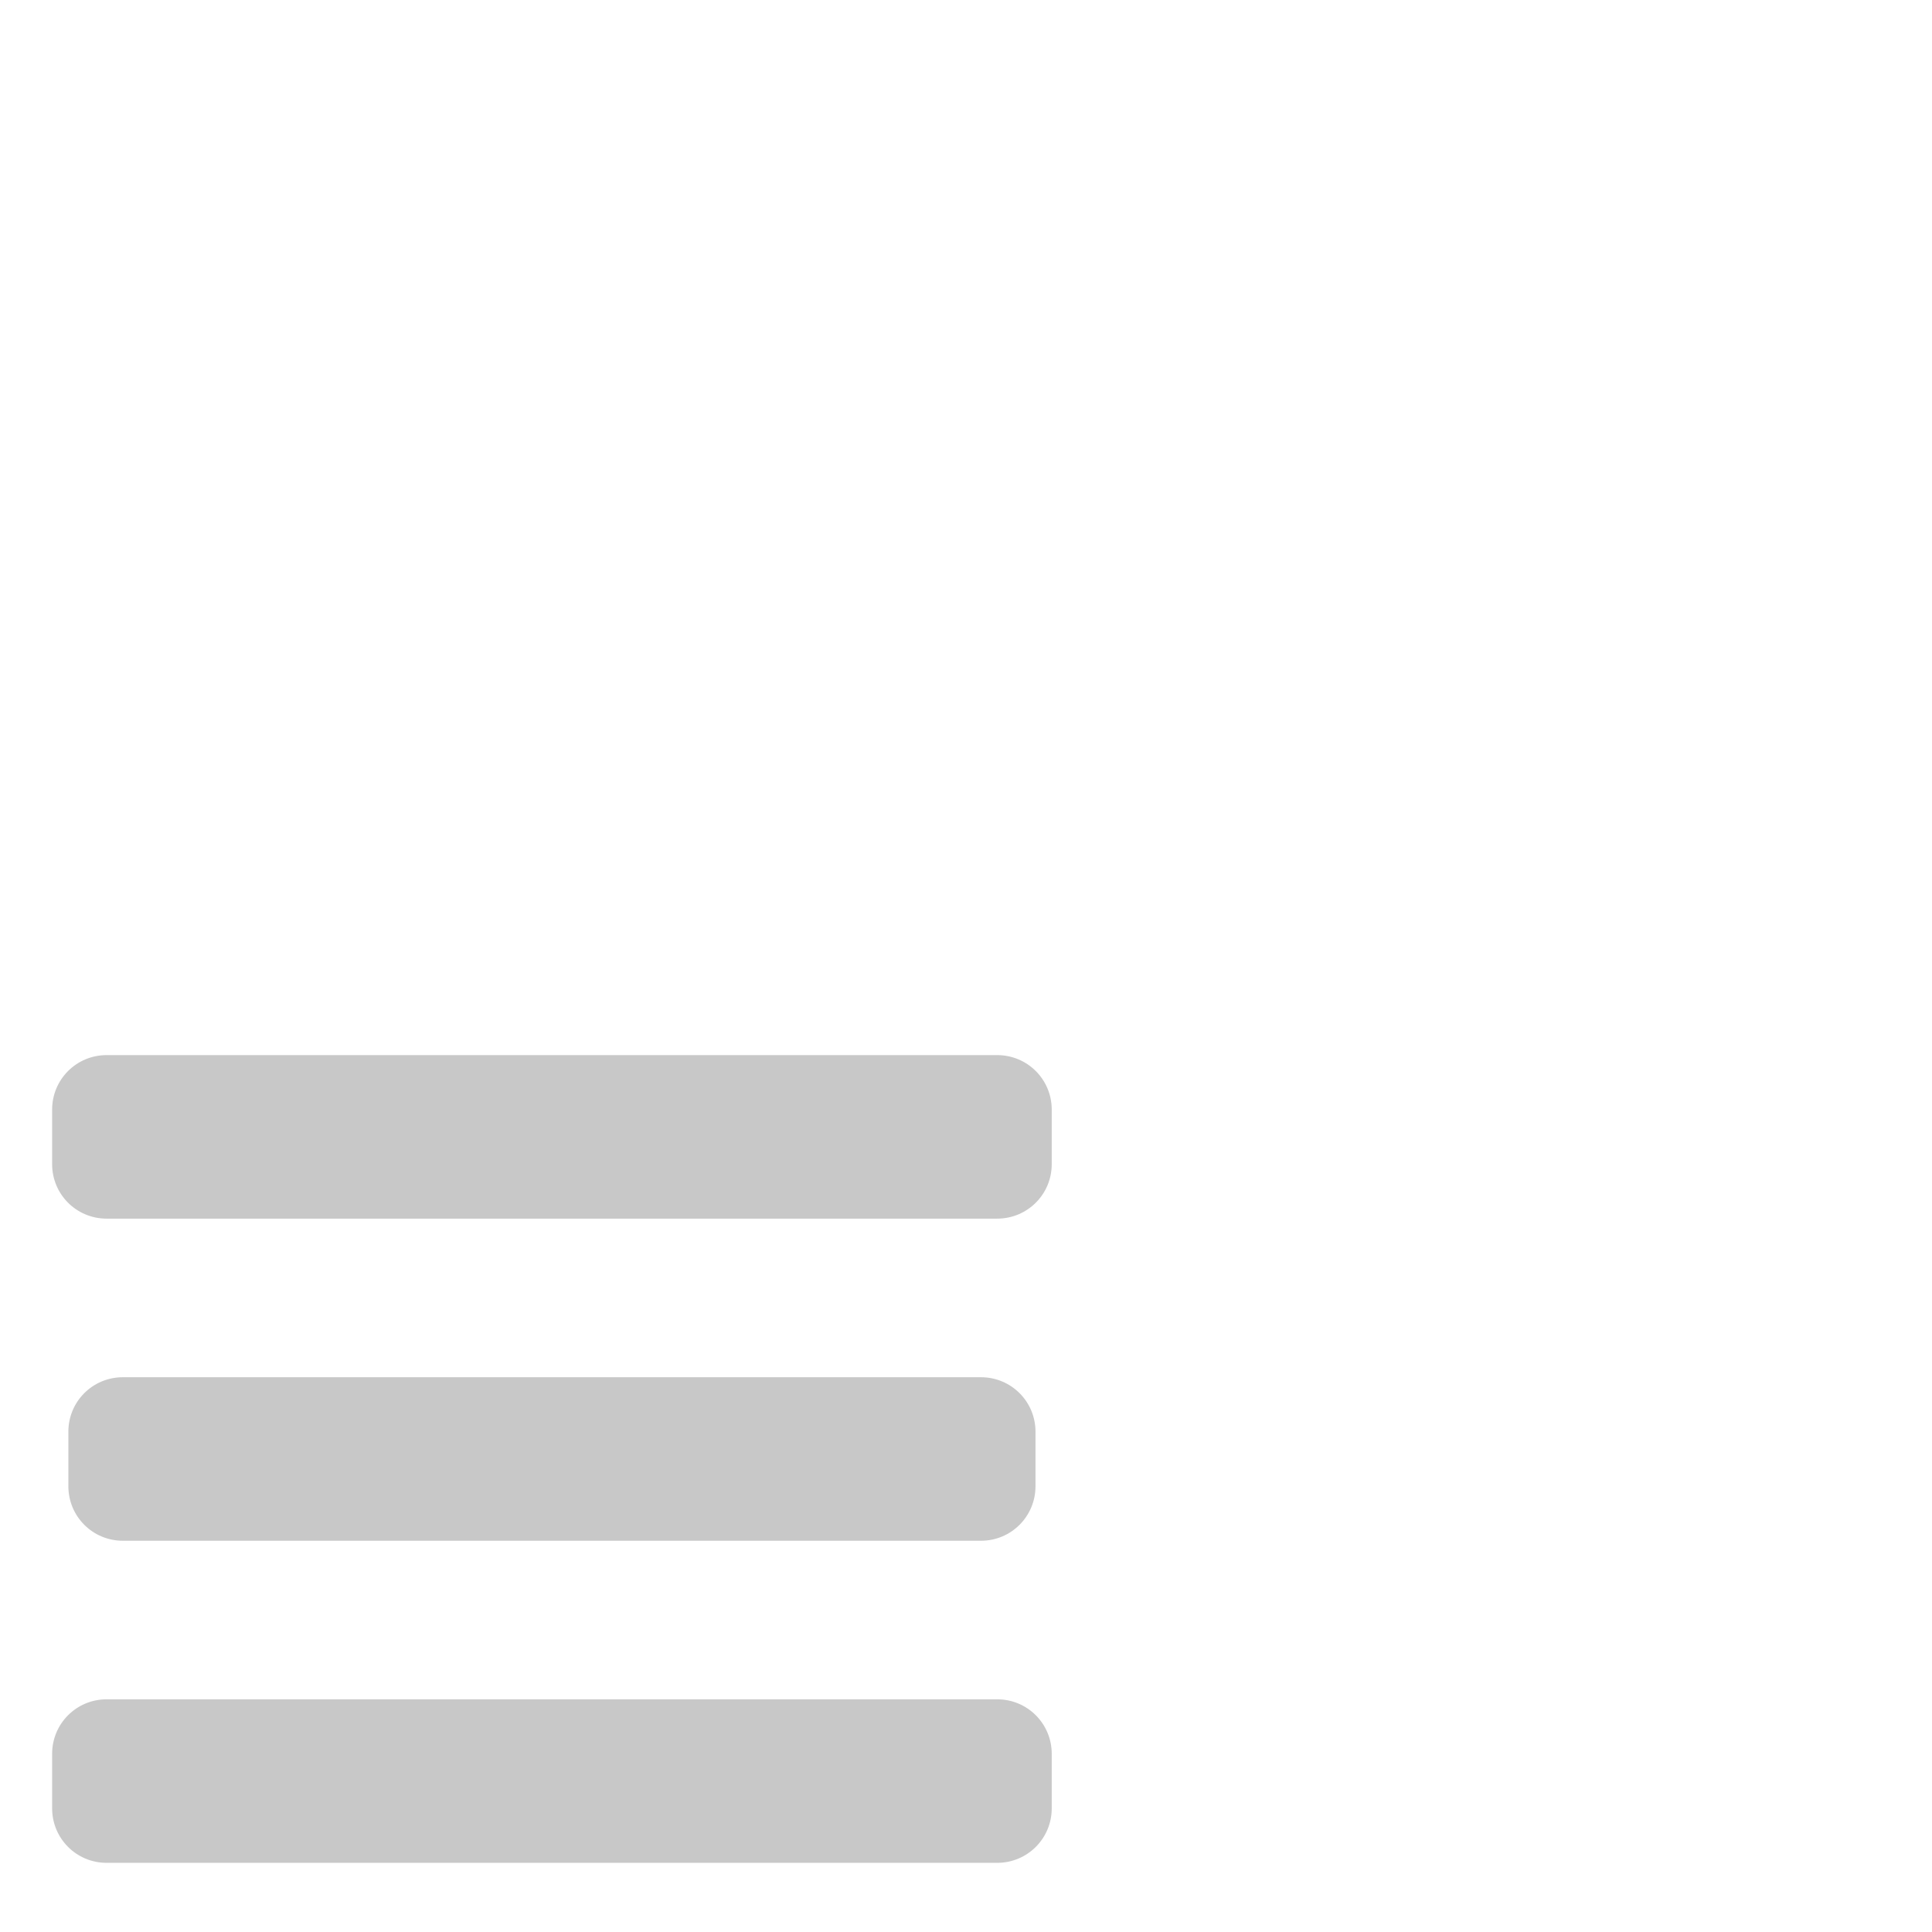
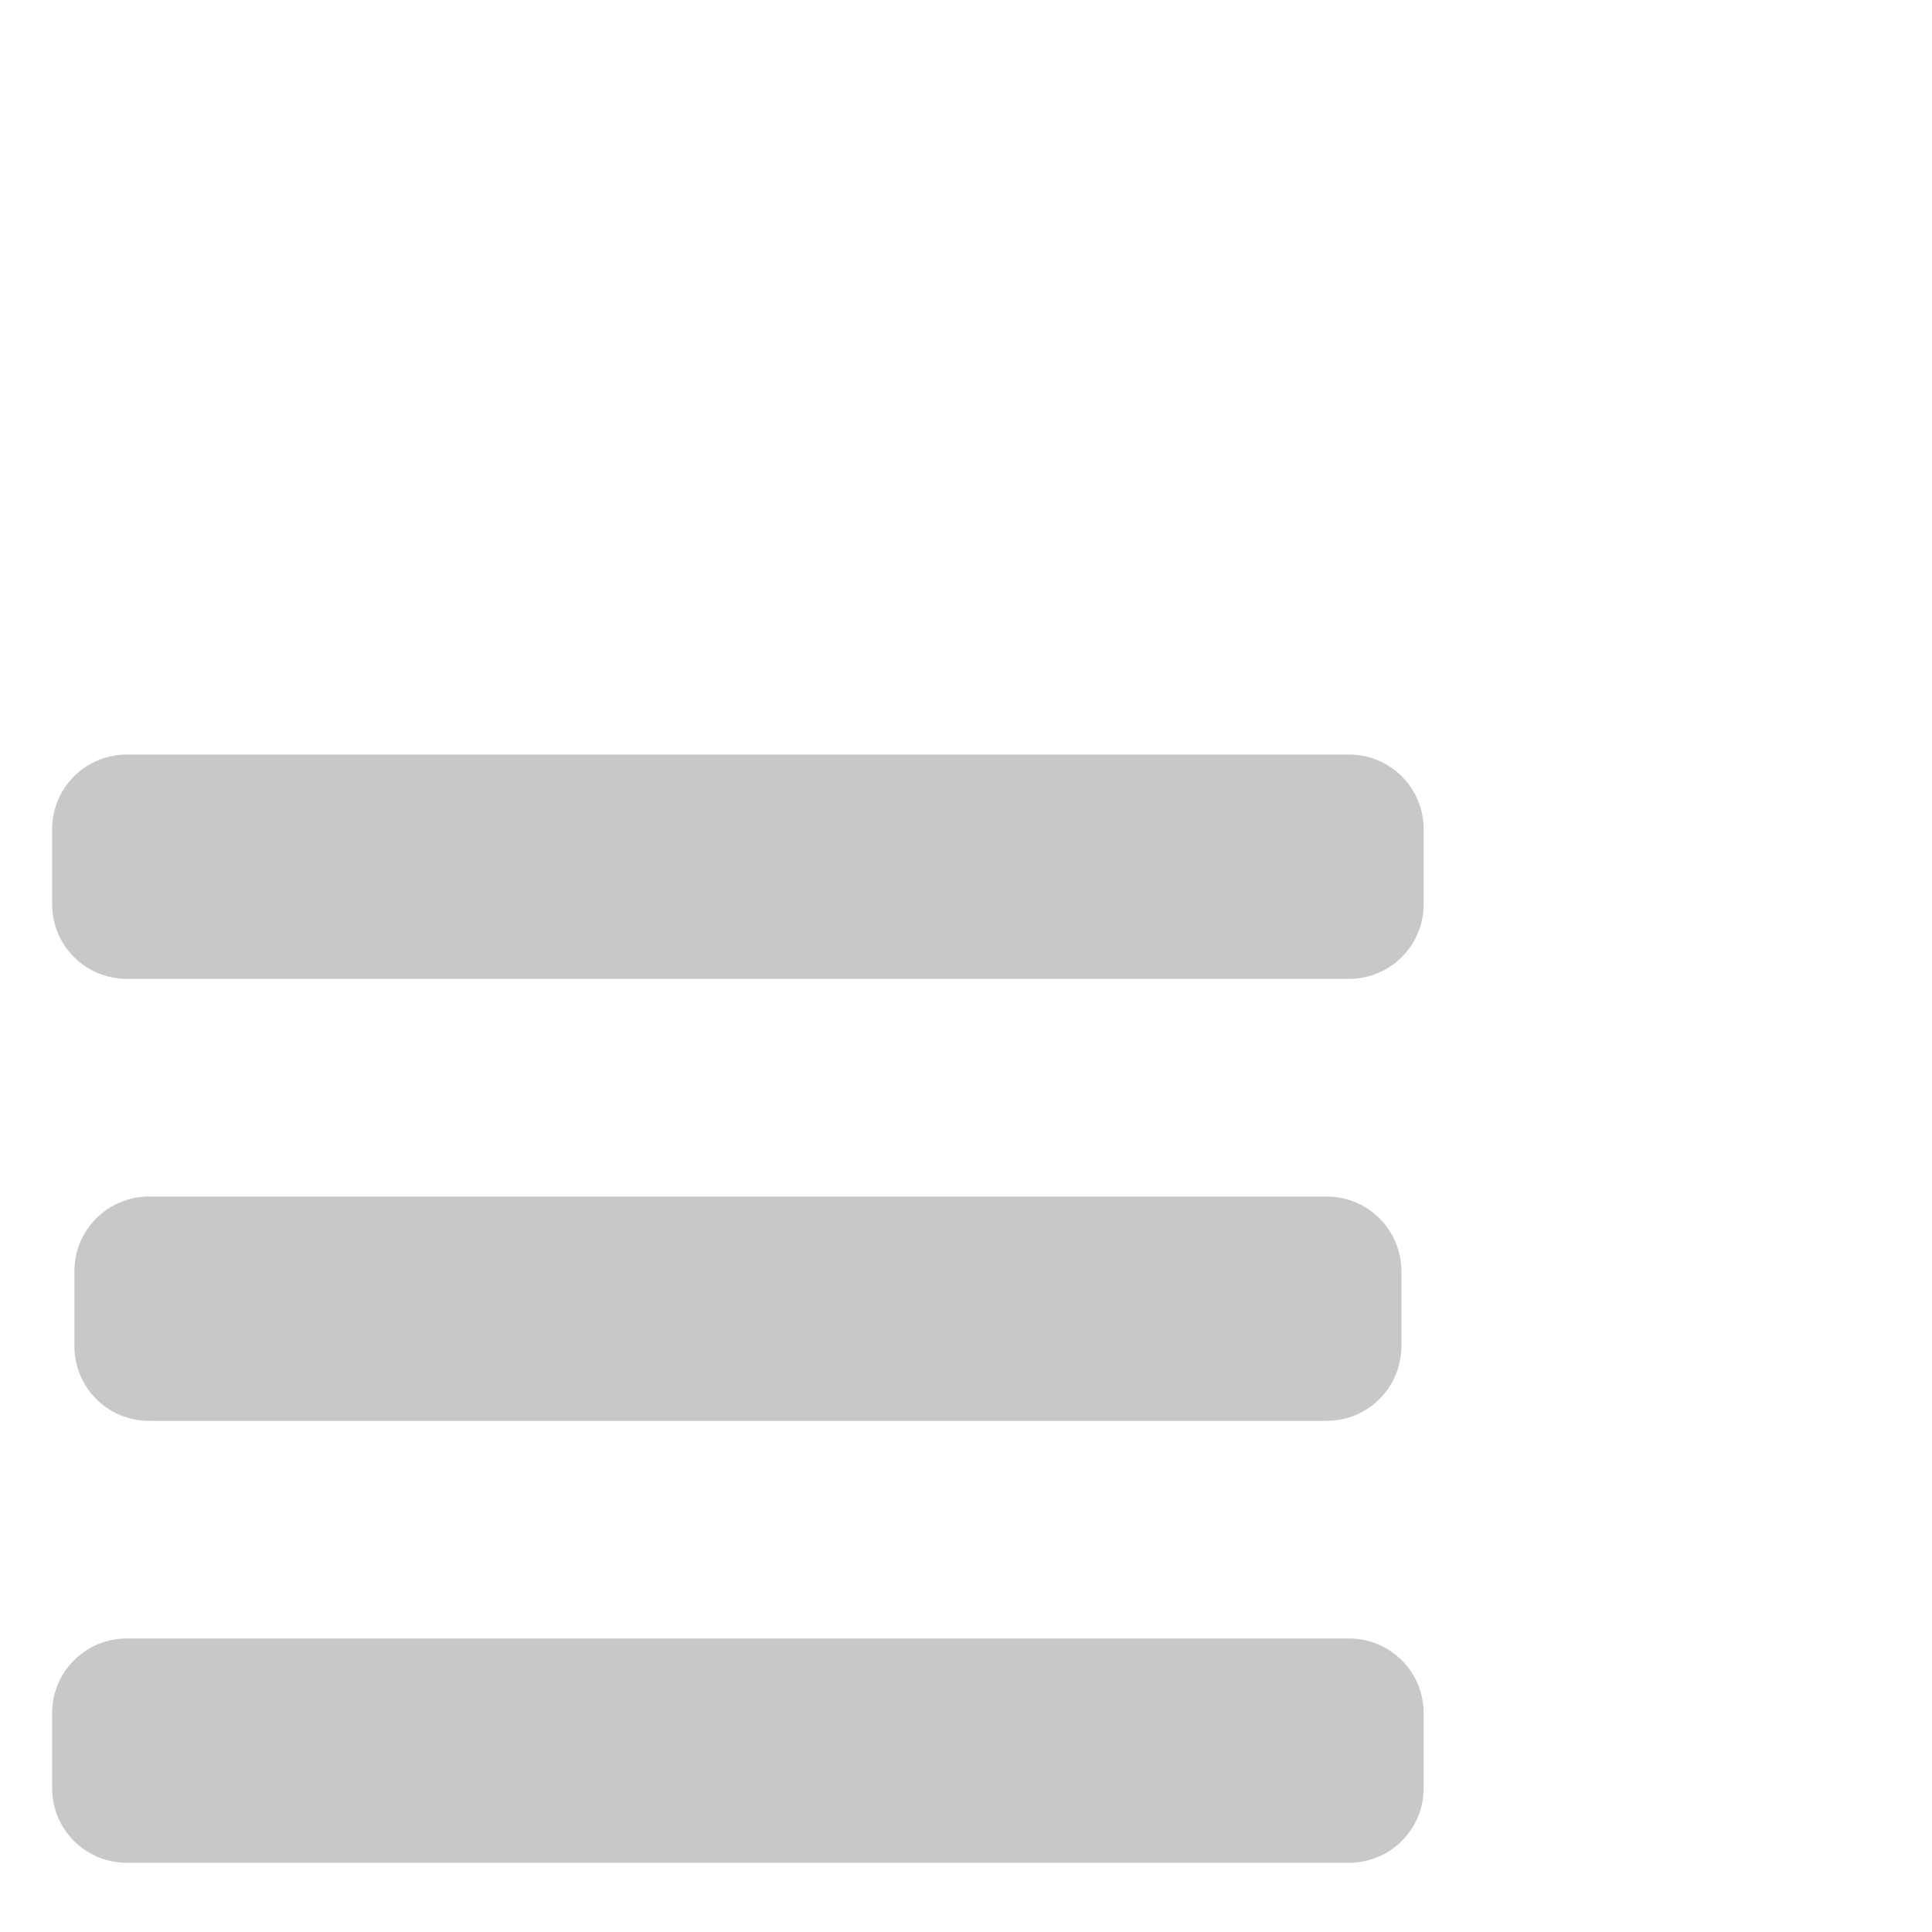
<svg xmlns="http://www.w3.org/2000/svg" width="1in" height="1in" viewBox="0 0 25.4 25.4" version="1.1" id="svg6796">
  <defs id="defs6790" />
  <g id="layer1" transform="translate(0,-271.6)">
-     <path style="opacity:1;fill:#c8c8c8;fill-opacity:1;stroke:none;stroke-width:0.636;stroke-linejoin:round;stroke-miterlimit:4;stroke-dasharray:none;stroke-opacity:1" d="m 5.297,52.428 c -1.5,0 -2.707,1.209 -2.707,2.709 v 2.709 c -1e-7,1.5 1.207,2.707 2.707,2.707 h 44.254 c 1.5,0 2.709,-1.207 2.709,-2.707 v -2.709 c 0,-1.5 -1.209,-2.709 -2.709,-2.709 z m 0.807,16.006 c -1.5,0 -2.707,1.207 -2.707,2.707 v 2.709 c 0,1.5 1.207,2.709 2.707,2.709 H 48.744 c 1.5,0 2.709,-1.209 2.709,-2.709 v -2.709 c 0,-1.5 -1.209,-2.707 -2.709,-2.707 z M 5.297,84.438 c -1.5,0 -2.707,1.209 -2.707,2.709 v 2.707 c -1e-7,1.5 1.207,2.709 2.707,2.709 h 44.254 c 1.5,0 2.709,-1.209 2.709,-2.709 v -2.707 c 0,-1.5 -1.209,-2.709 -2.709,-2.709 z" transform="matrix(0.2645833,0,0,0.2645833,0,271.6)" id="rect11048" />
+     <path style="opacity:1;fill:#c8c8c8;fill-opacity:1;stroke:none;stroke-width:0.231;stroke-linejoin:round;stroke-miterlimit:4;stroke-dasharray:none;stroke-opacity:1" d="m 1.668,281.52 c -0.545,0 -0.983,0.439 -0.983,0.983 v 0.983 c -4e-8,0.545 0.438,0.983 0.983,0.983 H 17.734 c 0.545,0 0.983,-0.438 0.983,-0.983 v -0.983 c 0,-0.545 -0.439,-0.983 -0.983,-0.983 z m 0.293,5.811 c -0.545,0 -0.983,0.438 -0.983,0.983 v 0.983 c 0,0.545 0.438,0.983 0.983,0.983 H 17.441 c 0.545,0 0.983,-0.439 0.983,-0.983 v -0.983 c 0,-0.545 -0.439,-0.983 -0.983,-0.983 z m -0.293,5.81 c -0.545,0 -0.983,0.439 -0.983,0.983 v 0.983 c -4e-8,0.545 0.438,0.983 0.983,0.983 H 17.734 c 0.545,0 0.983,-0.439 0.983,-0.983 v -0.983 c 0,-0.545 -0.439,-0.983 -0.983,-0.983 z" id="rect11048" />
  </g>
</svg>
